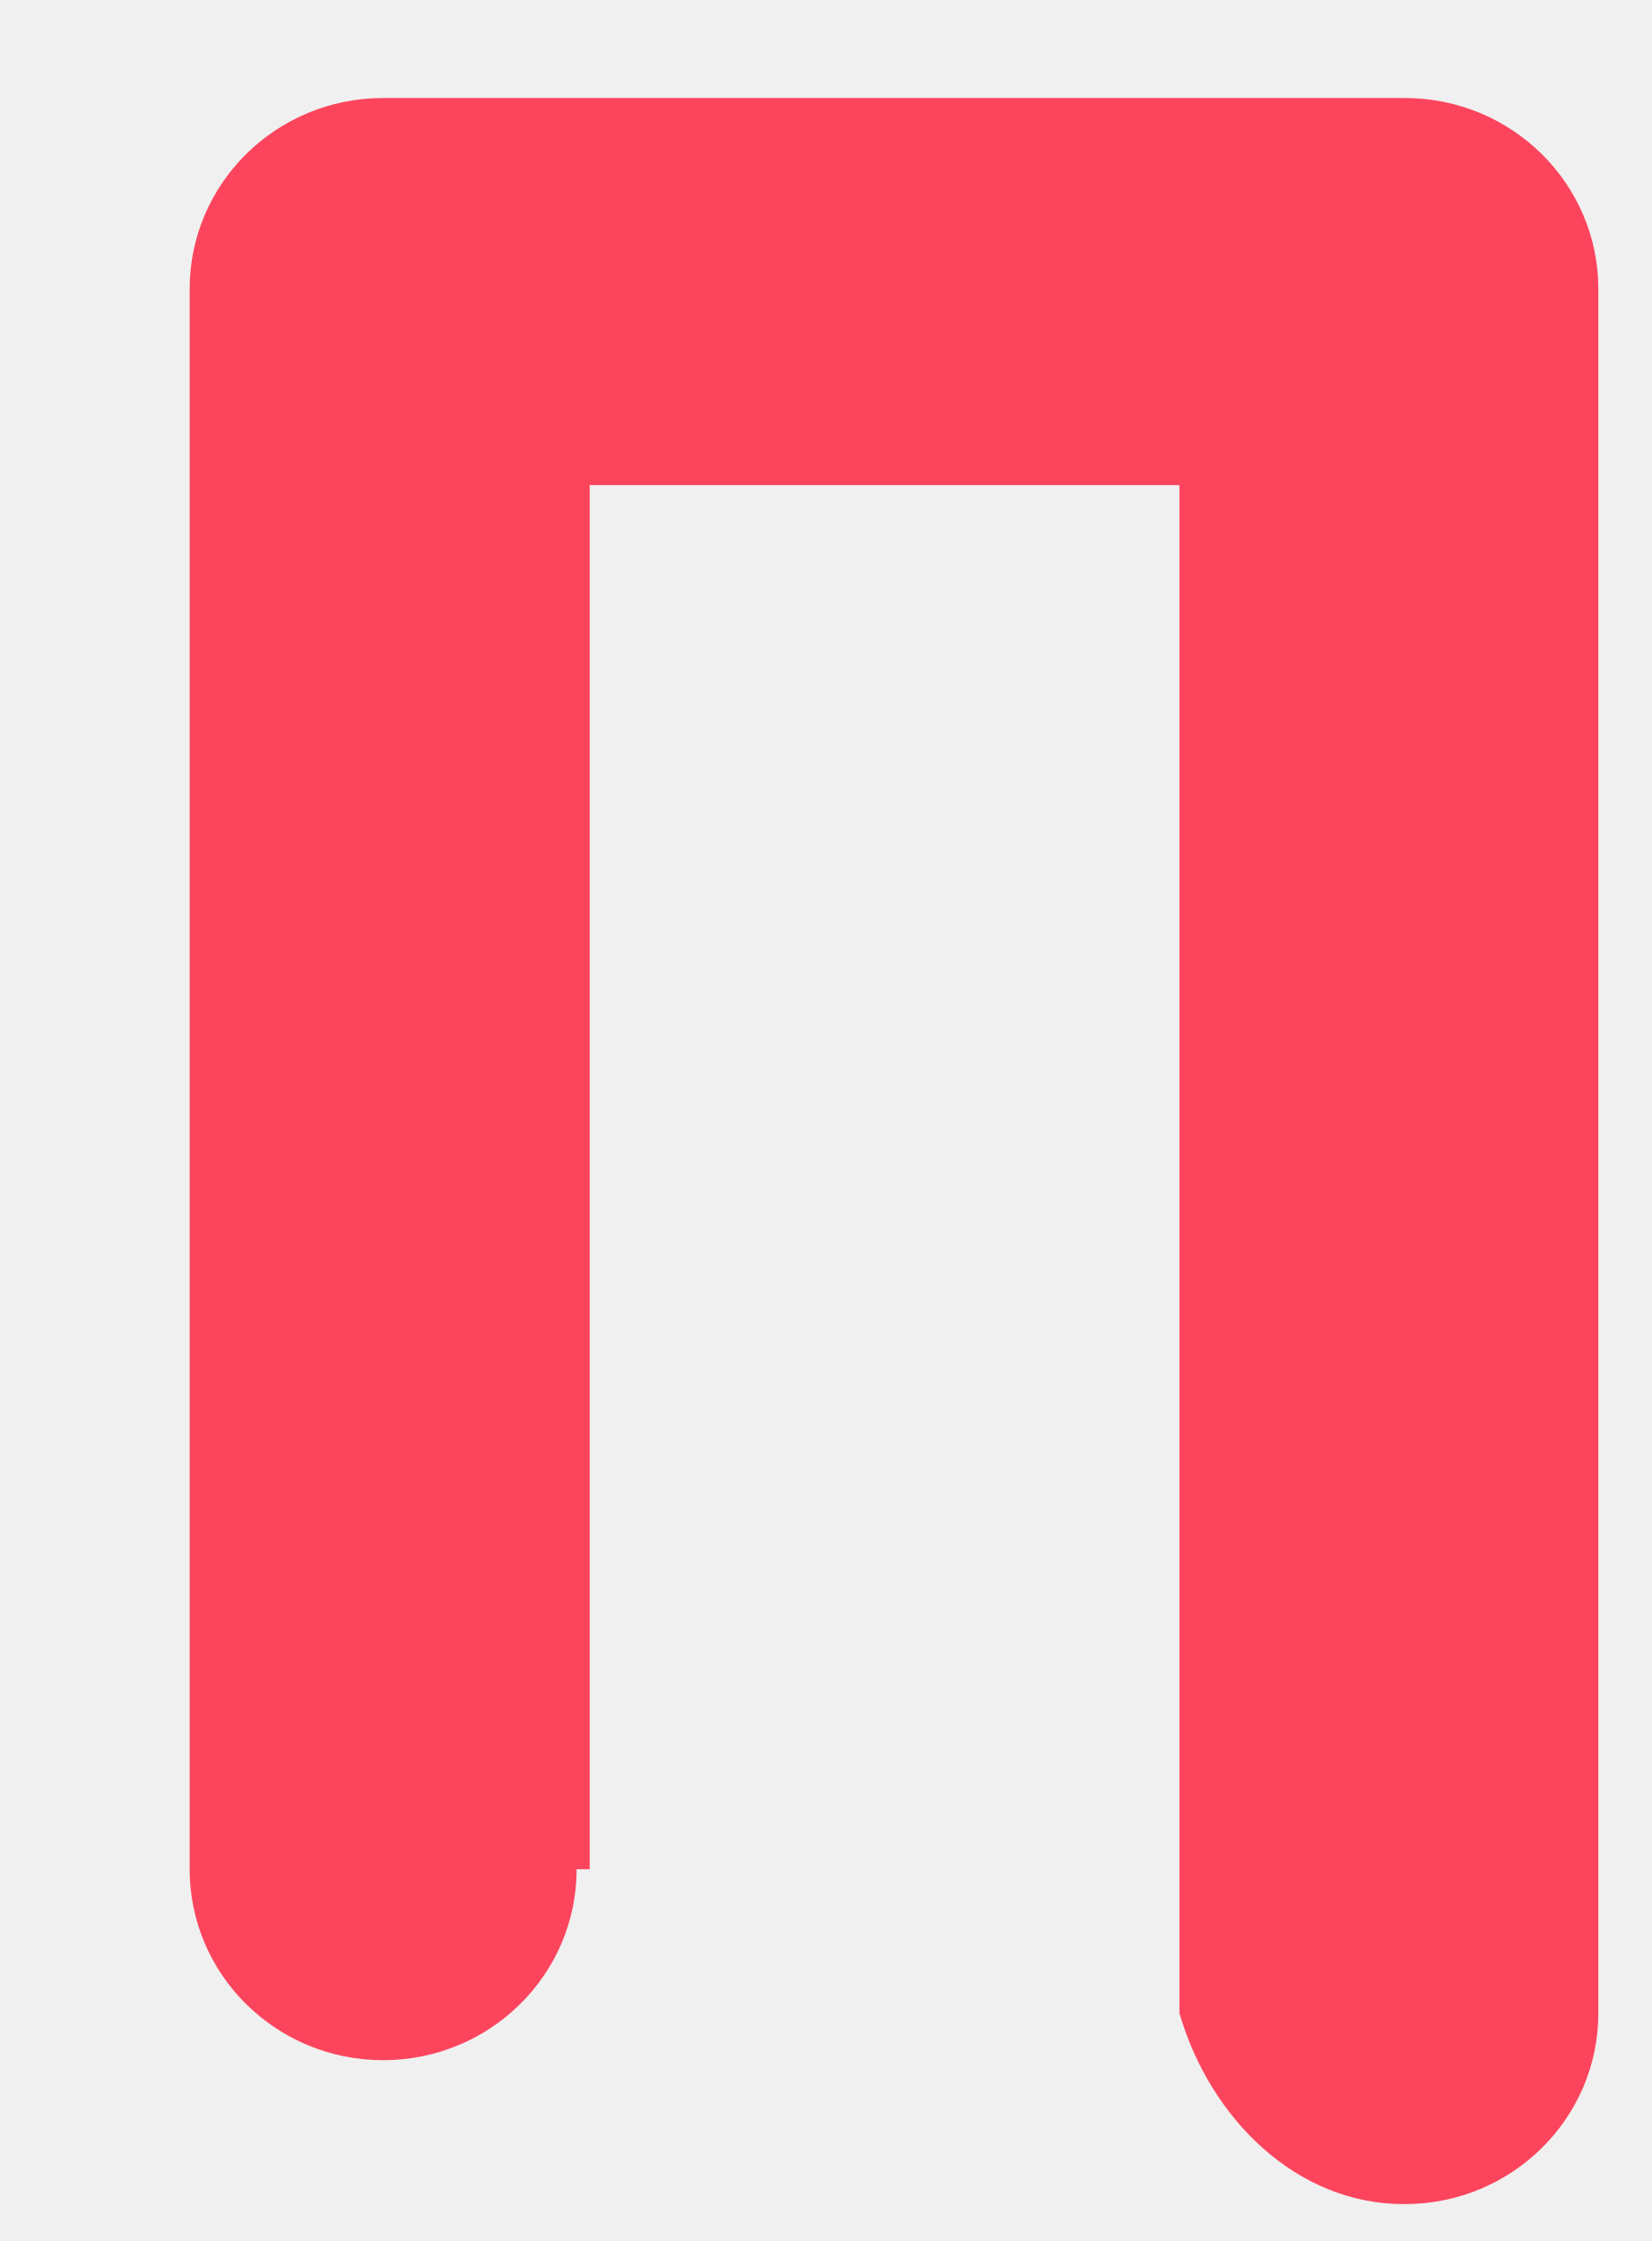
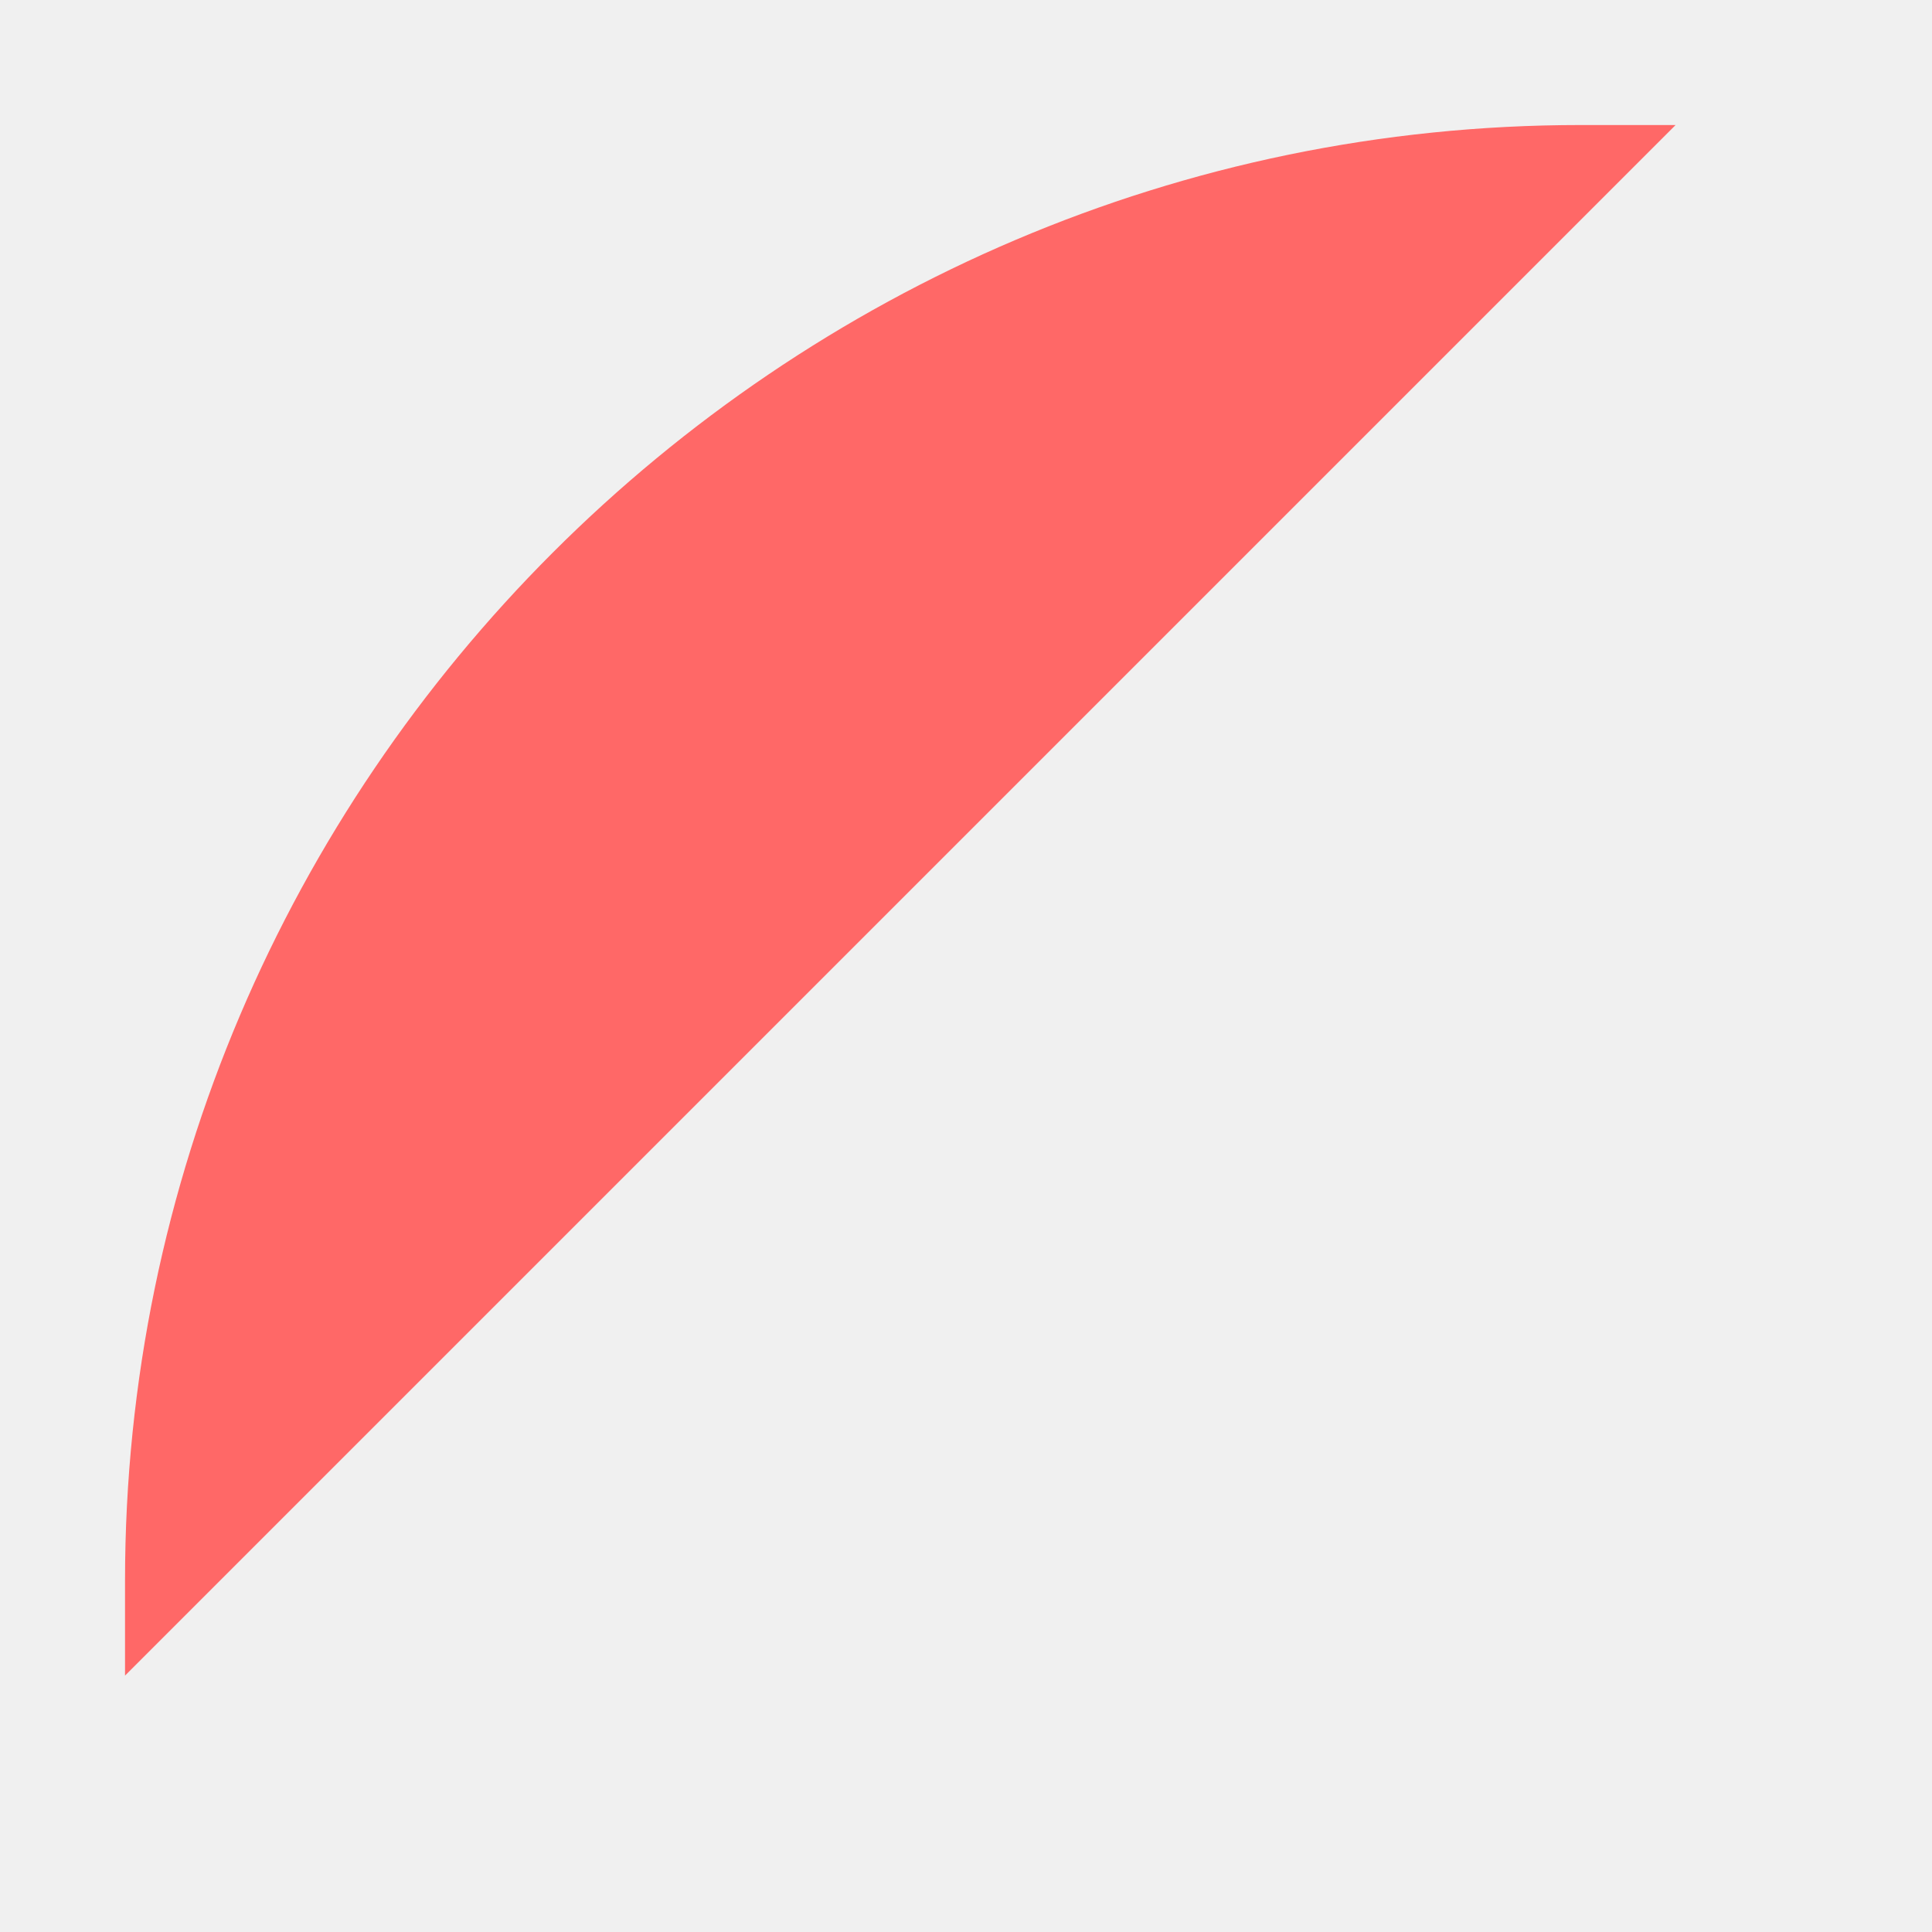
- <svg xmlns="http://www.w3.org/2000/svg" version="1.1" width="14px" height="19px">
+ <svg xmlns="http://www.w3.org/2000/svg" version="1.1" width="7px" height="7px">
  <defs>
    <pattern id="BGPattern" patternUnits="userSpaceOnUse" alignment="0 0" imageRepeat="None" />
-     <mask fill="white" id="Clip275">
-       <path d="M 11.911 18.687  C 11.907 18.687  11.904 18.687  11.9 18.687  C 10.994 18.687  10.259 17.962  10 17.068  L 10 4.113  L 5 4.113  L 5 15.848  C 4.889 15.848  4.889 15.848  4.889 15.848  C 4.889 16.742  4.155 17.467  3.248 17.467  C 2.342 17.467  1.608 16.742  1.608 15.848  L 1.608 2.451  C 1.608 1.556  2.342 0.831  3.248 0.831  L 11.911 0.831  C 12.817 0.831  13.552 1.556  13.552 2.451  L 13.552 17.068  C 13.552 17.962  12.817 18.687  11.911 18.687  Z " fill-rule="evenodd" />
+     <mask fill="white" id="Clip3228">
+       <path d="M 0.453 6.071  L 6.071 0.453  L 5.727 0.453  C 2.827 0.453  0.453 2.827  0.453 5.727  L 0.453 6.071  Z " fill-rule="evenodd" />
    </mask>
  </defs>
-   <g transform="matrix(1 0 0 1 -162 -622 )">
-     <path d="M 11.911 18.687  C 11.907 18.687  11.904 18.687  11.9 18.687  C 10.994 18.687  10.259 17.962  10 17.068  L 10 4.113  L 5 4.113  L 5 15.848  C 4.889 15.848  4.889 15.848  4.889 15.848  C 4.889 16.742  4.155 17.467  3.248 17.467  C 2.342 17.467  1.608 16.742  1.608 15.848  L 1.608 2.451  C 1.608 1.556  2.342 0.831  3.248 0.831  L 11.911 0.831  C 12.817 0.831  13.552 1.556  13.552 2.451  L 13.552 17.068  C 13.552 17.962  12.817 18.687  11.911 18.687  Z " fill-rule="nonzero" fill="rgba(252, 69, 93, 1)" stroke="none" transform="matrix(1 0 0 1 162 622 )" class="fill" />
-     <path d="M 11.911 18.687  C 11.907 18.687  11.904 18.687  11.9 18.687  C 10.994 18.687  10.259 17.962  10 17.068  L 10 4.113  L 5 4.113  L 5 15.848  C 4.889 15.848  4.889 15.848  4.889 15.848  C 4.889 16.742  4.155 17.467  3.248 17.467  C 2.342 17.467  1.608 16.742  1.608 15.848  L 1.608 2.451  C 1.608 1.556  2.342 0.831  3.248 0.831  L 11.911 0.831  C 12.817 0.831  13.552 1.556  13.552 2.451  L 13.552 17.068  C 13.552 17.962  12.817 18.687  11.911 18.687  Z " stroke-width="0" stroke-dasharray="0" stroke="rgba(255, 255, 255, 0)" fill="none" transform="matrix(1 0 0 1 162 622 )" class="stroke" mask="url(#Clip275)" />
+   <g transform="matrix(1 0 0 1 -92 -1343 )">
+     <path d="M 0.453 6.071  L 6.071 0.453  L 5.727 0.453  C 2.827 0.453  0.453 2.827  0.453 5.727  L 0.453 6.071  Z " fill-rule="nonzero" fill="rgba(255, 104, 103, 1)" stroke="none" transform="matrix(1 0 0 1 92 1343 )" class="fill" />
+     <path d="M 0.453 6.071  L 6.071 0.453  L 5.727 0.453  C 2.827 0.453  0.453 2.827  0.453 5.727  L 0.453 6.071  Z " stroke-width="0" stroke-dasharray="0" stroke="rgba(255, 255, 255, 0)" fill="none" transform="matrix(1 0 0 1 92 1343 )" class="stroke" mask="url(#Clip3228)" />
  </g>
</svg>
